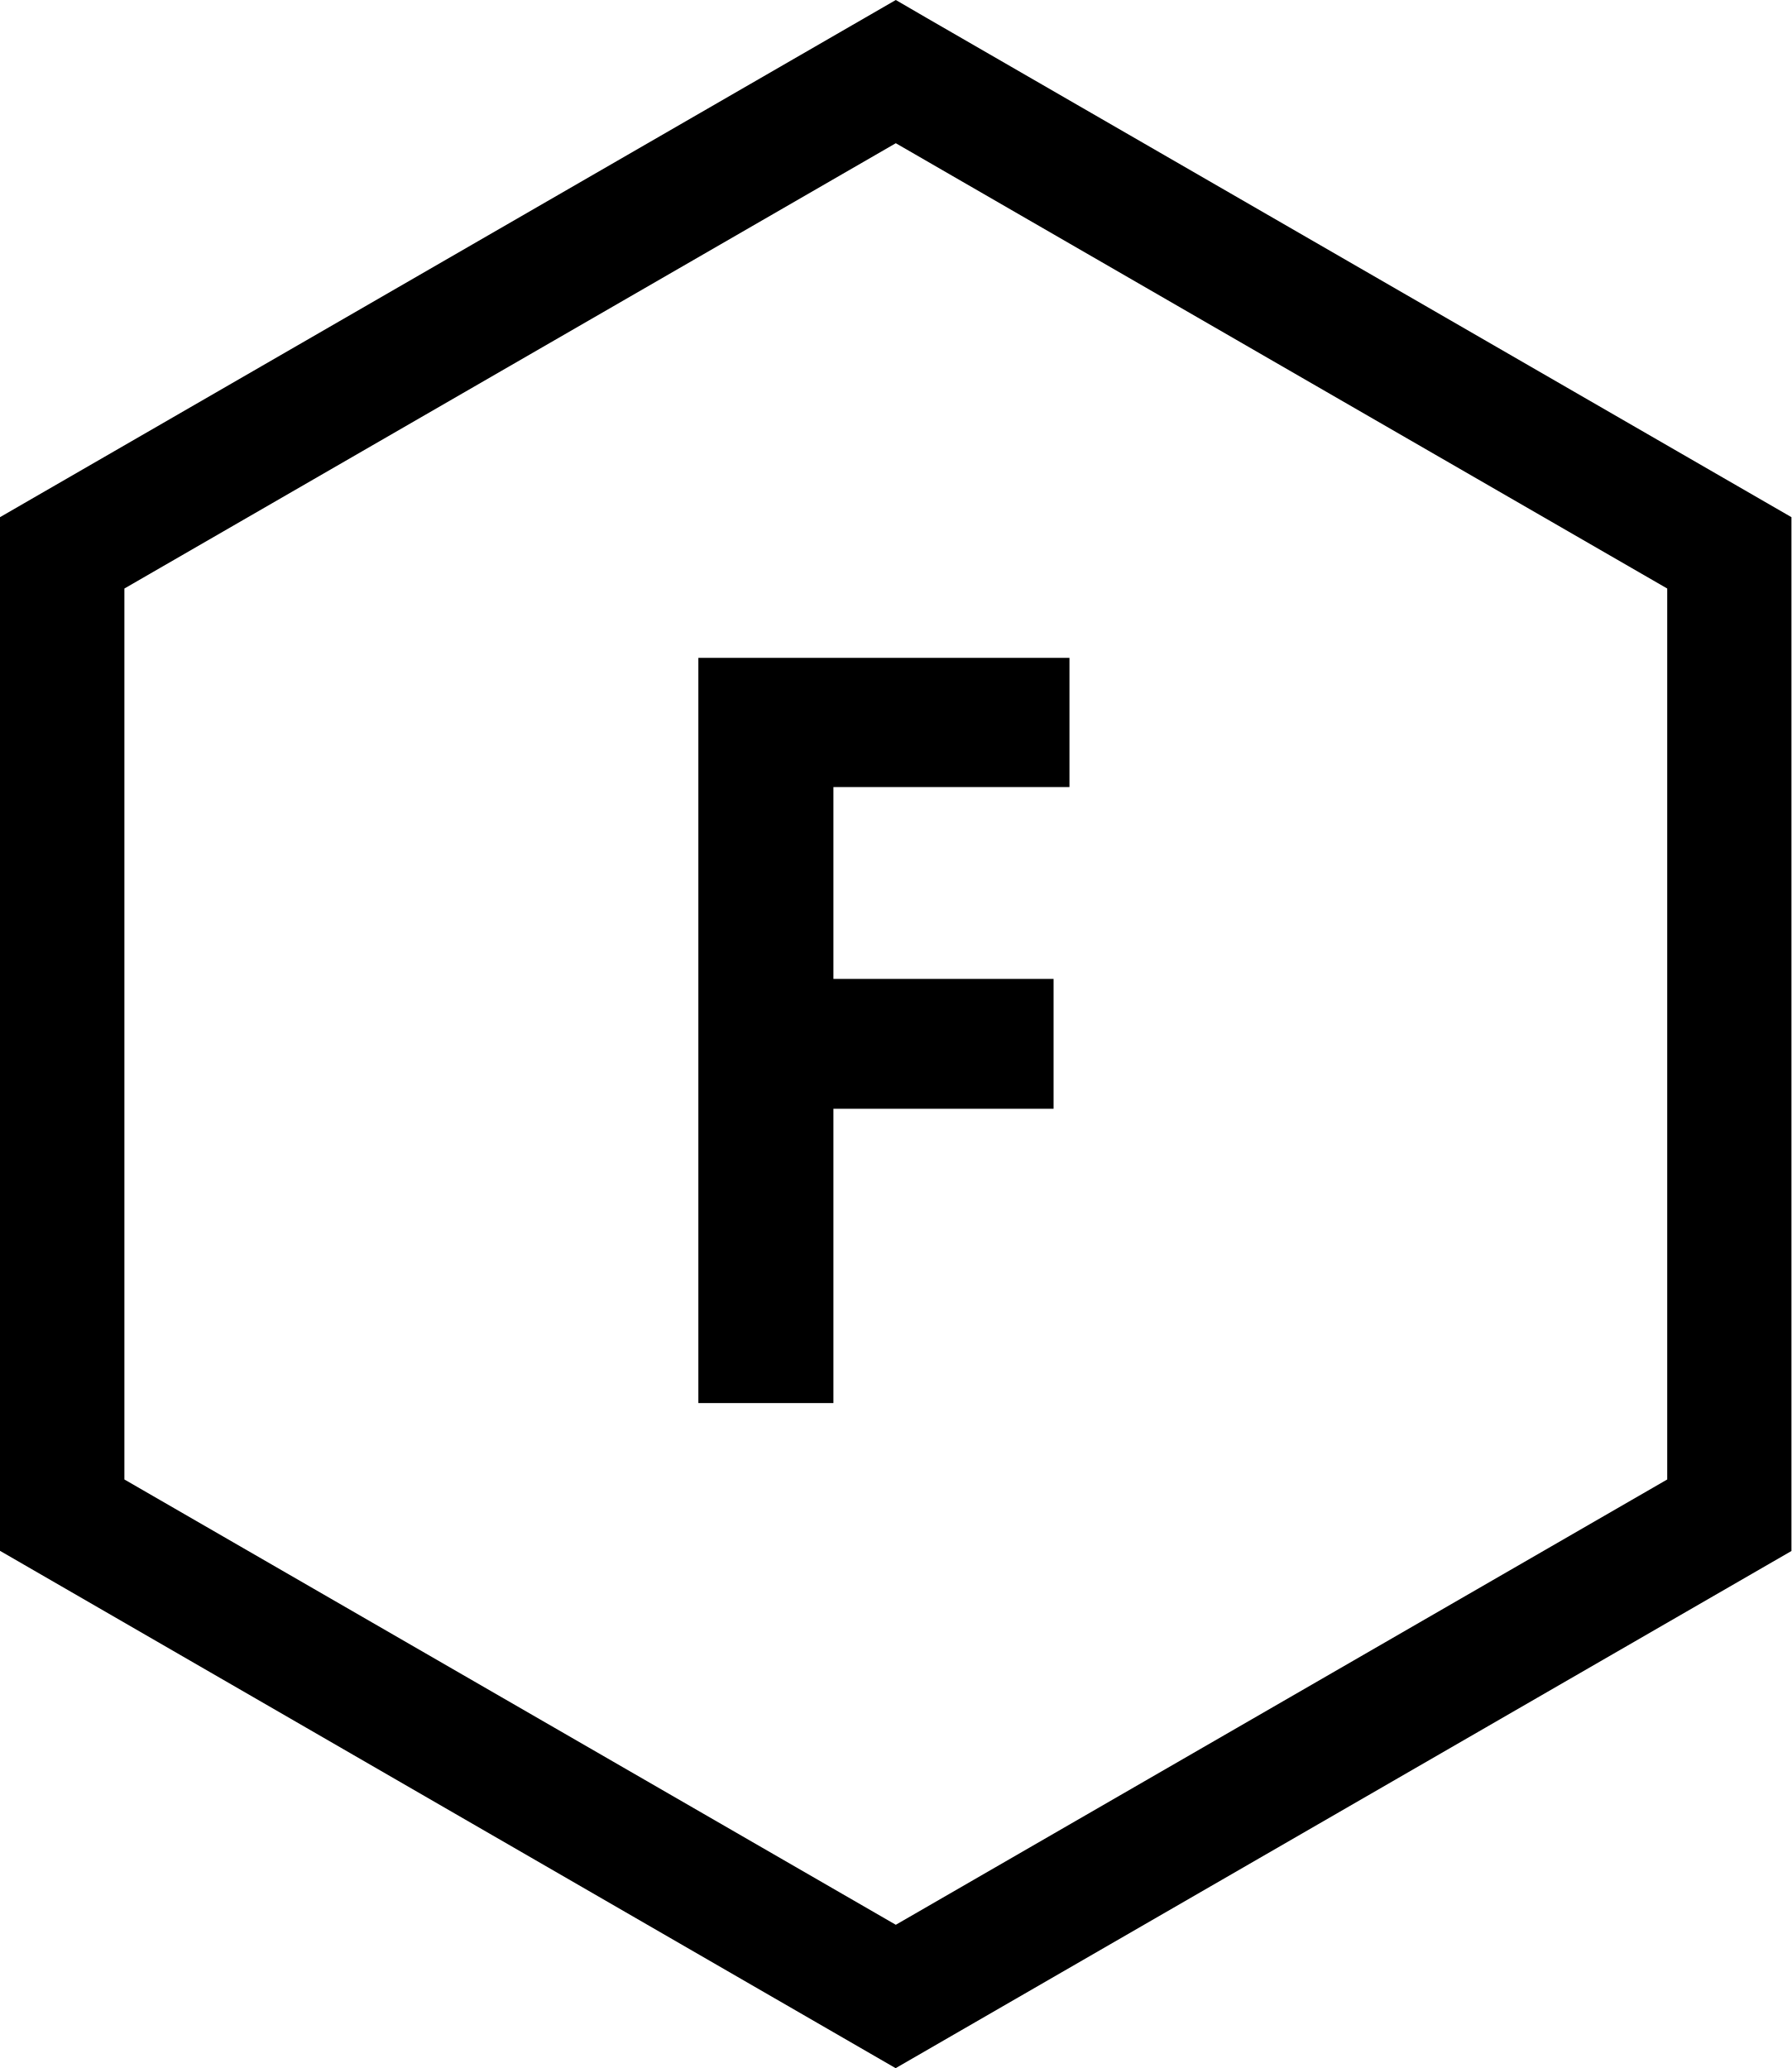
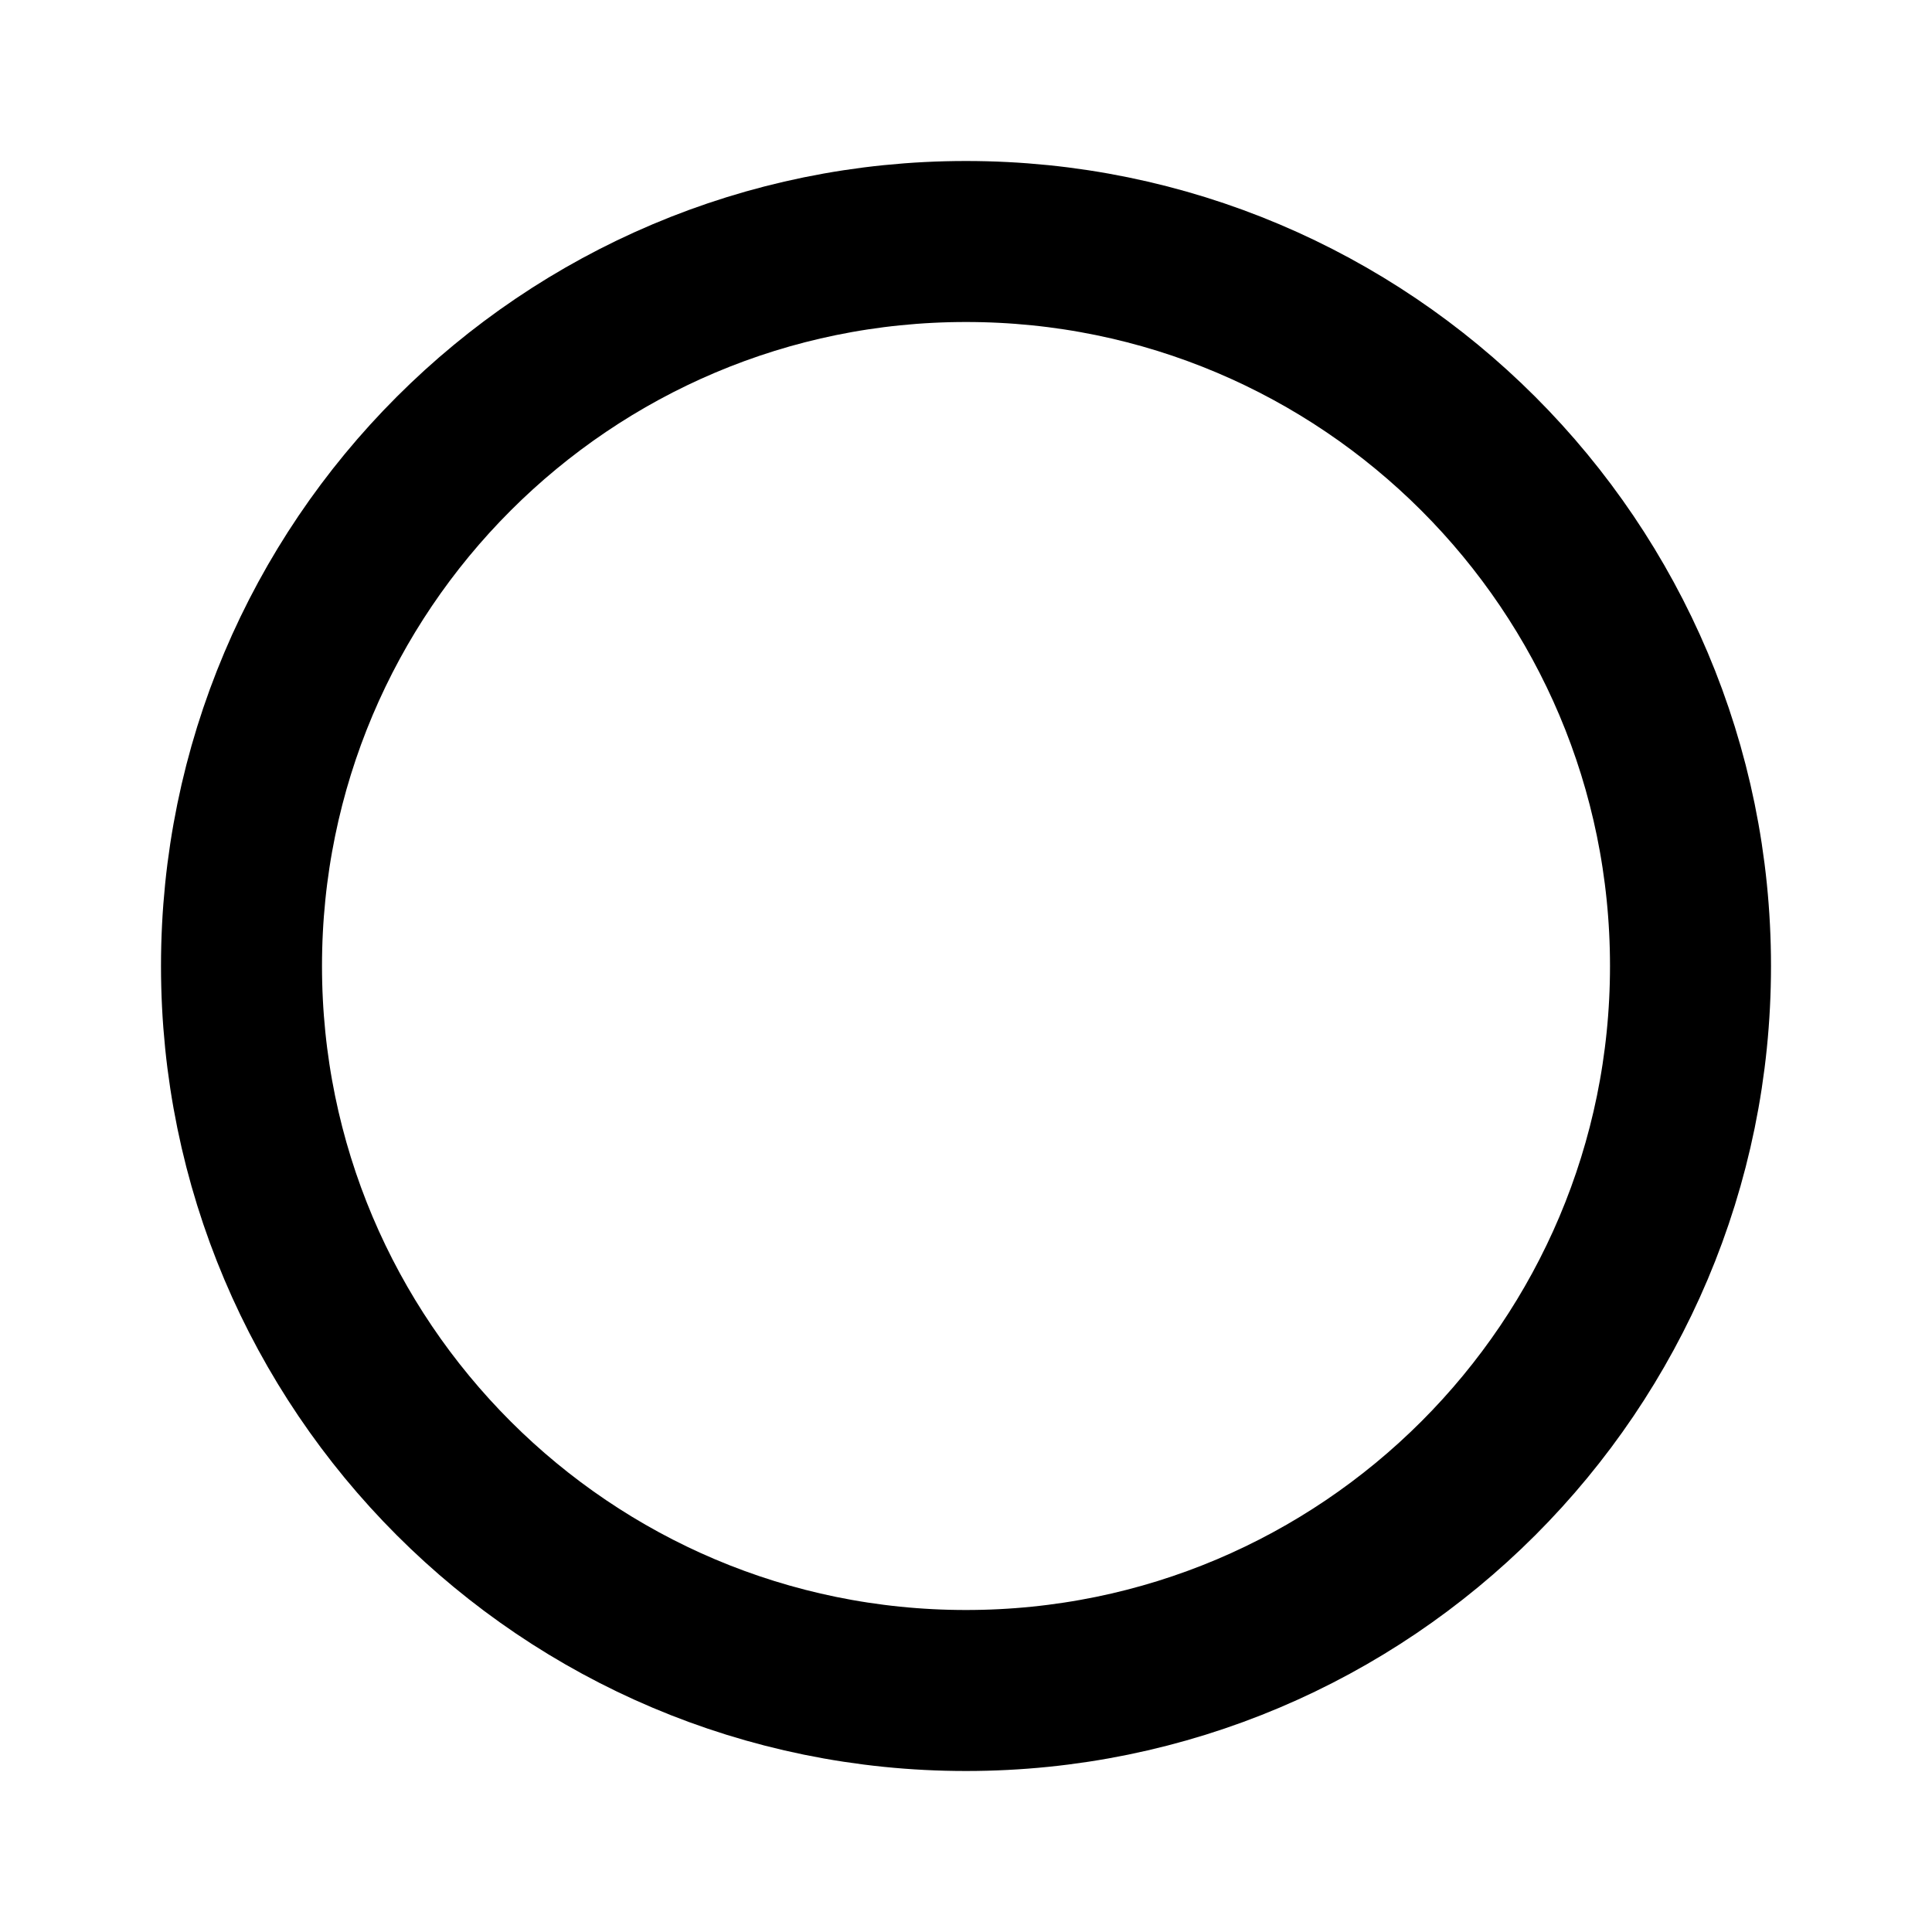
- <svg xmlns="http://www.w3.org/2000/svg" width="106.44" height="122.88" xml:space="preserve" version="1.1">
-   <g>
-     <g id="svg_1">
-       <path id="svg_2" d="m55.06,1.07l51.37,29.66l0,61.43l-53.22,30.73l-53.21,-30.74l0,-61.42l53.22,-30.73l1.84,1.07l0,0zm21.07,20.67l-22.91,-13.23l-45.83,26.46l0,52.94l45.83,26.46l45.83,-26.46l0,-52.94l-22.92,-13.23l0,0z" />
-     </g>
-     <text transform="matrix(2.15748 0 0 2.48157 -56.6919 -71.8831)" stroke="#000" font-style="normal" font-weight="bold" xml:space="preserve" text-anchor="start" font-family="sans-serif" font-size="25" id="svg_3" y="62.559" x="43.259" stroke-width="0" fill="#000000">F</text>
+ <svg xmlns="http://www.w3.org/2000/svg" width="800px" height="800px" viewBox="0 0 24 24" fill="none">
+   <g id="SVGRepo_bgCarrier" stroke-width="0" />
+   <g id="SVGRepo_tracerCarrier" stroke-linecap="round" stroke-linejoin="round" />
+   <g id="SVGRepo_iconCarrier">
+     <path fill-rule="evenodd" clip-rule="evenodd" d="M12 21C16.971 21 21 16.971 21 12C21 7.029 16.971 3 12 3C7.029 3 3 7.029 3 12C3 16.971 7.029 21 12 21Z" stroke="#000000" stroke-width="2" stroke-linecap="round" stroke-linejoin="round" />
  </g>
</svg>
